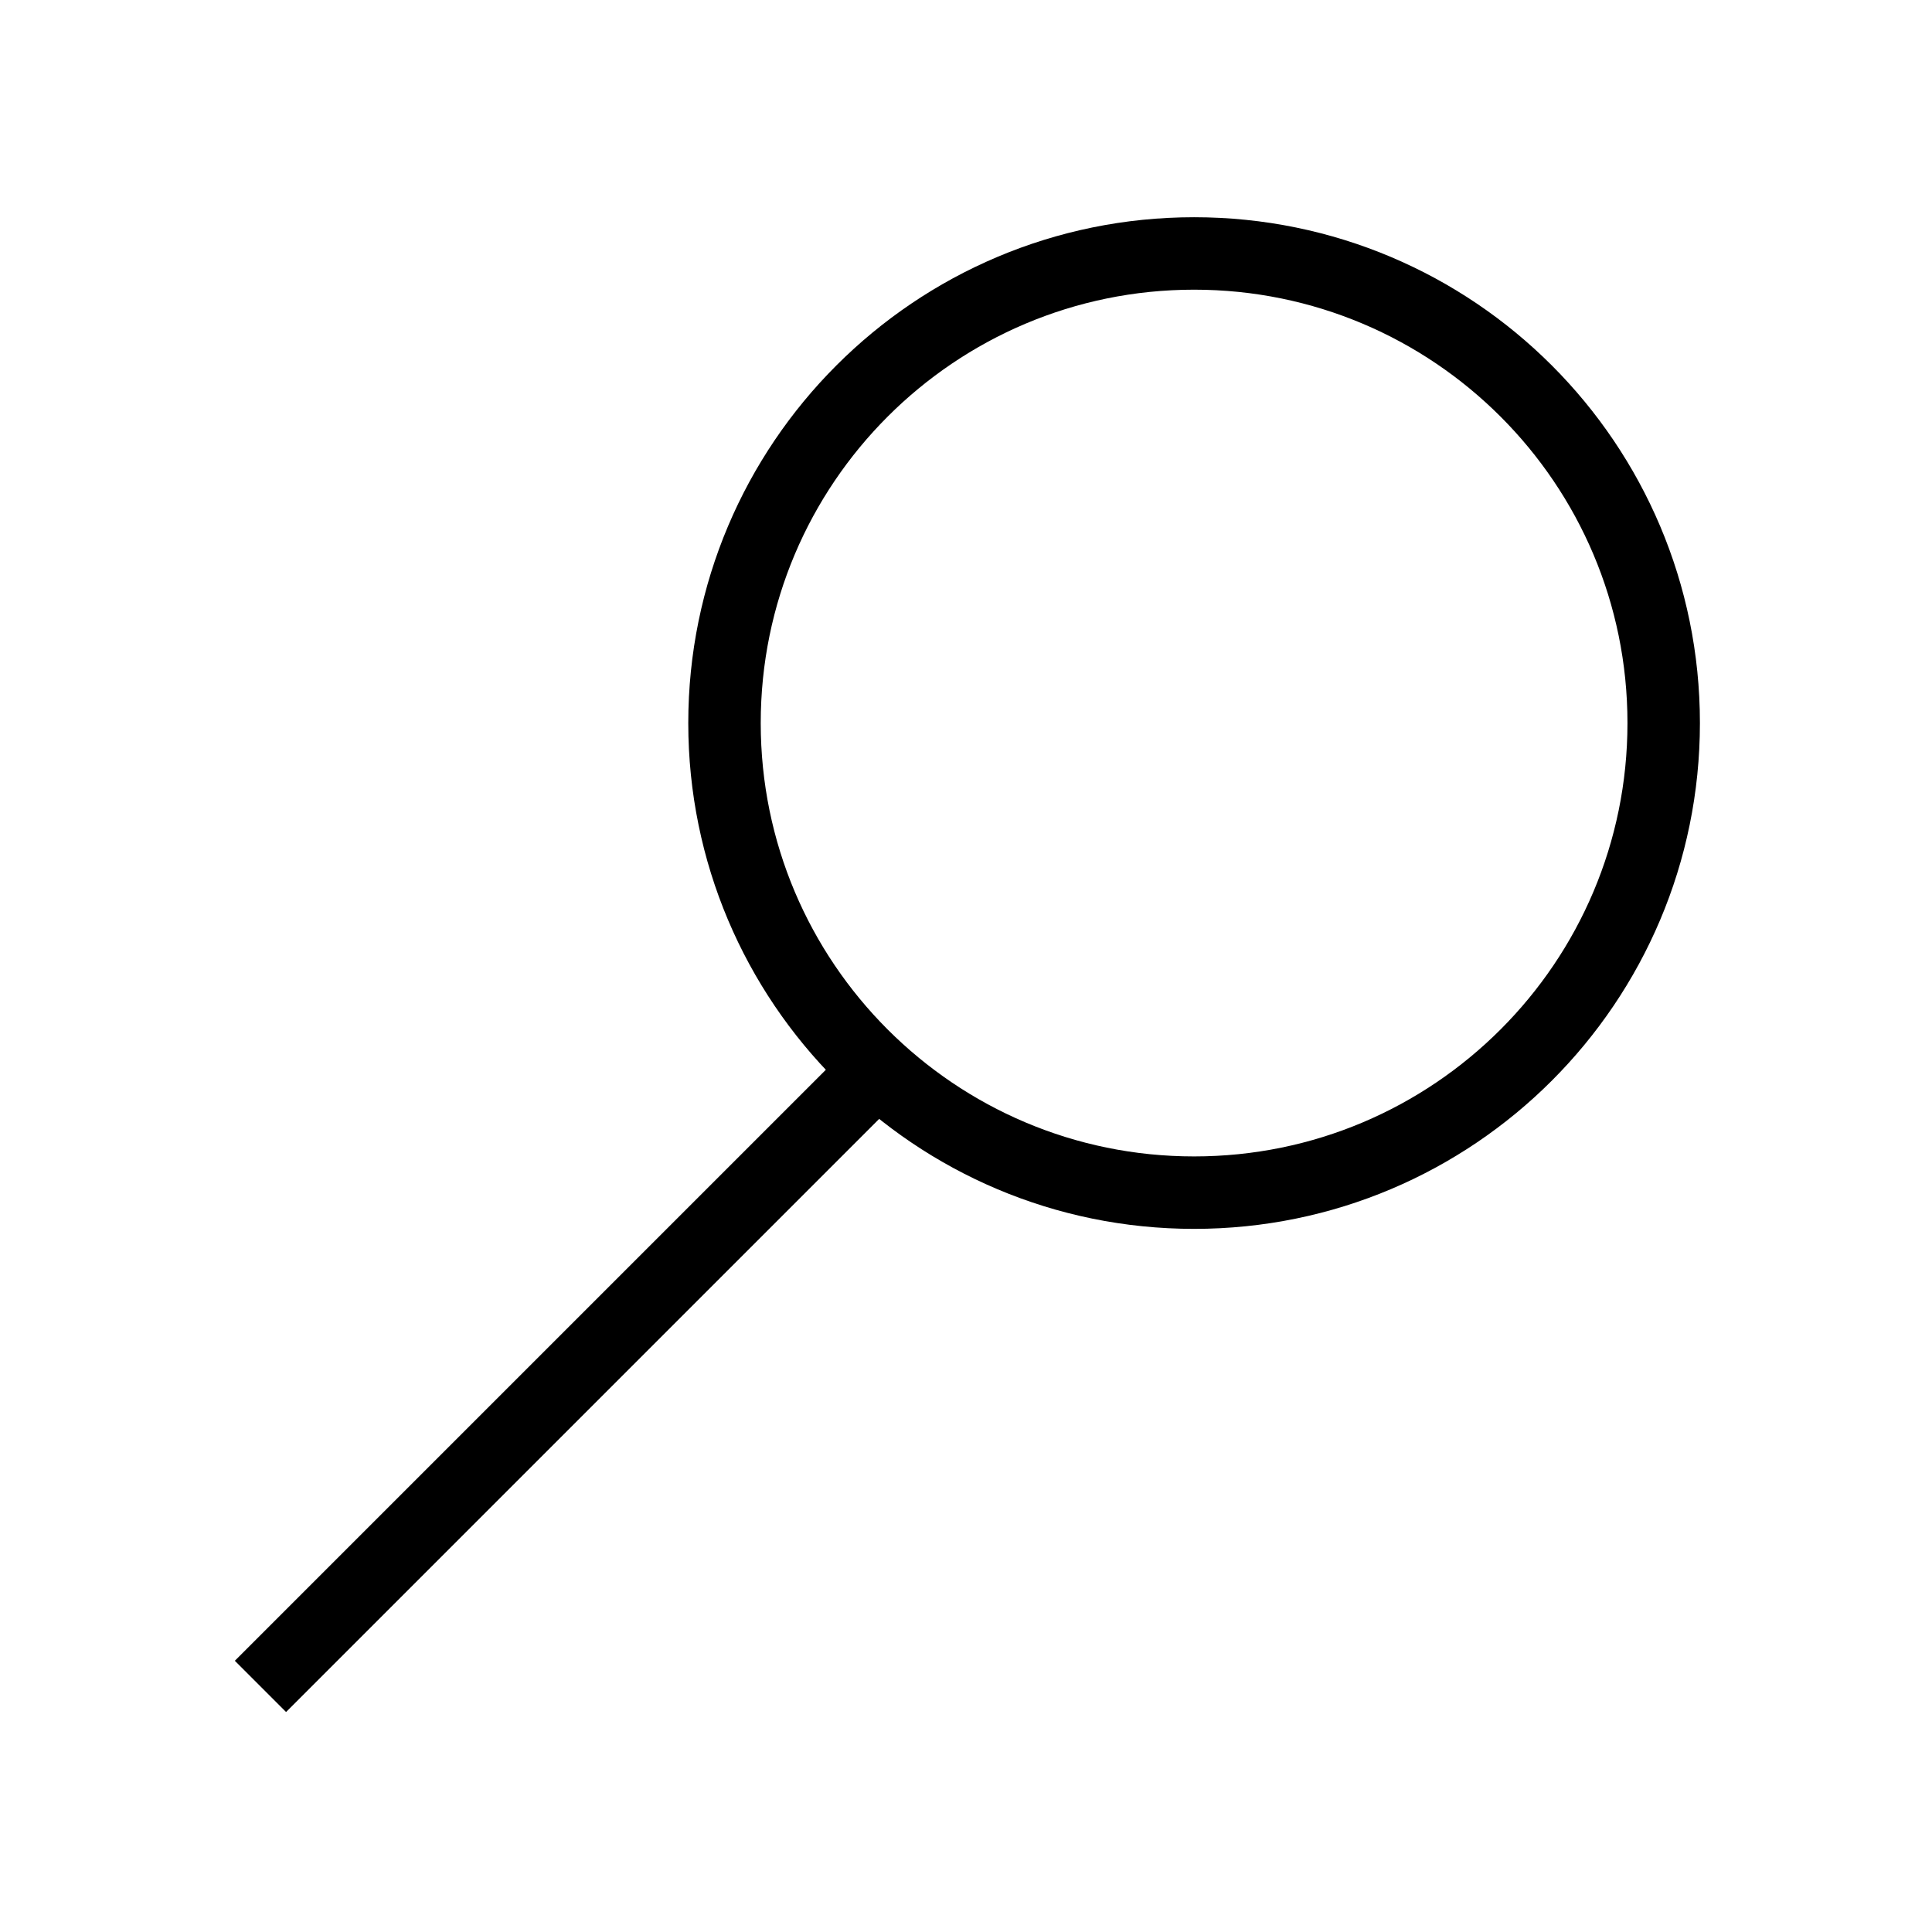
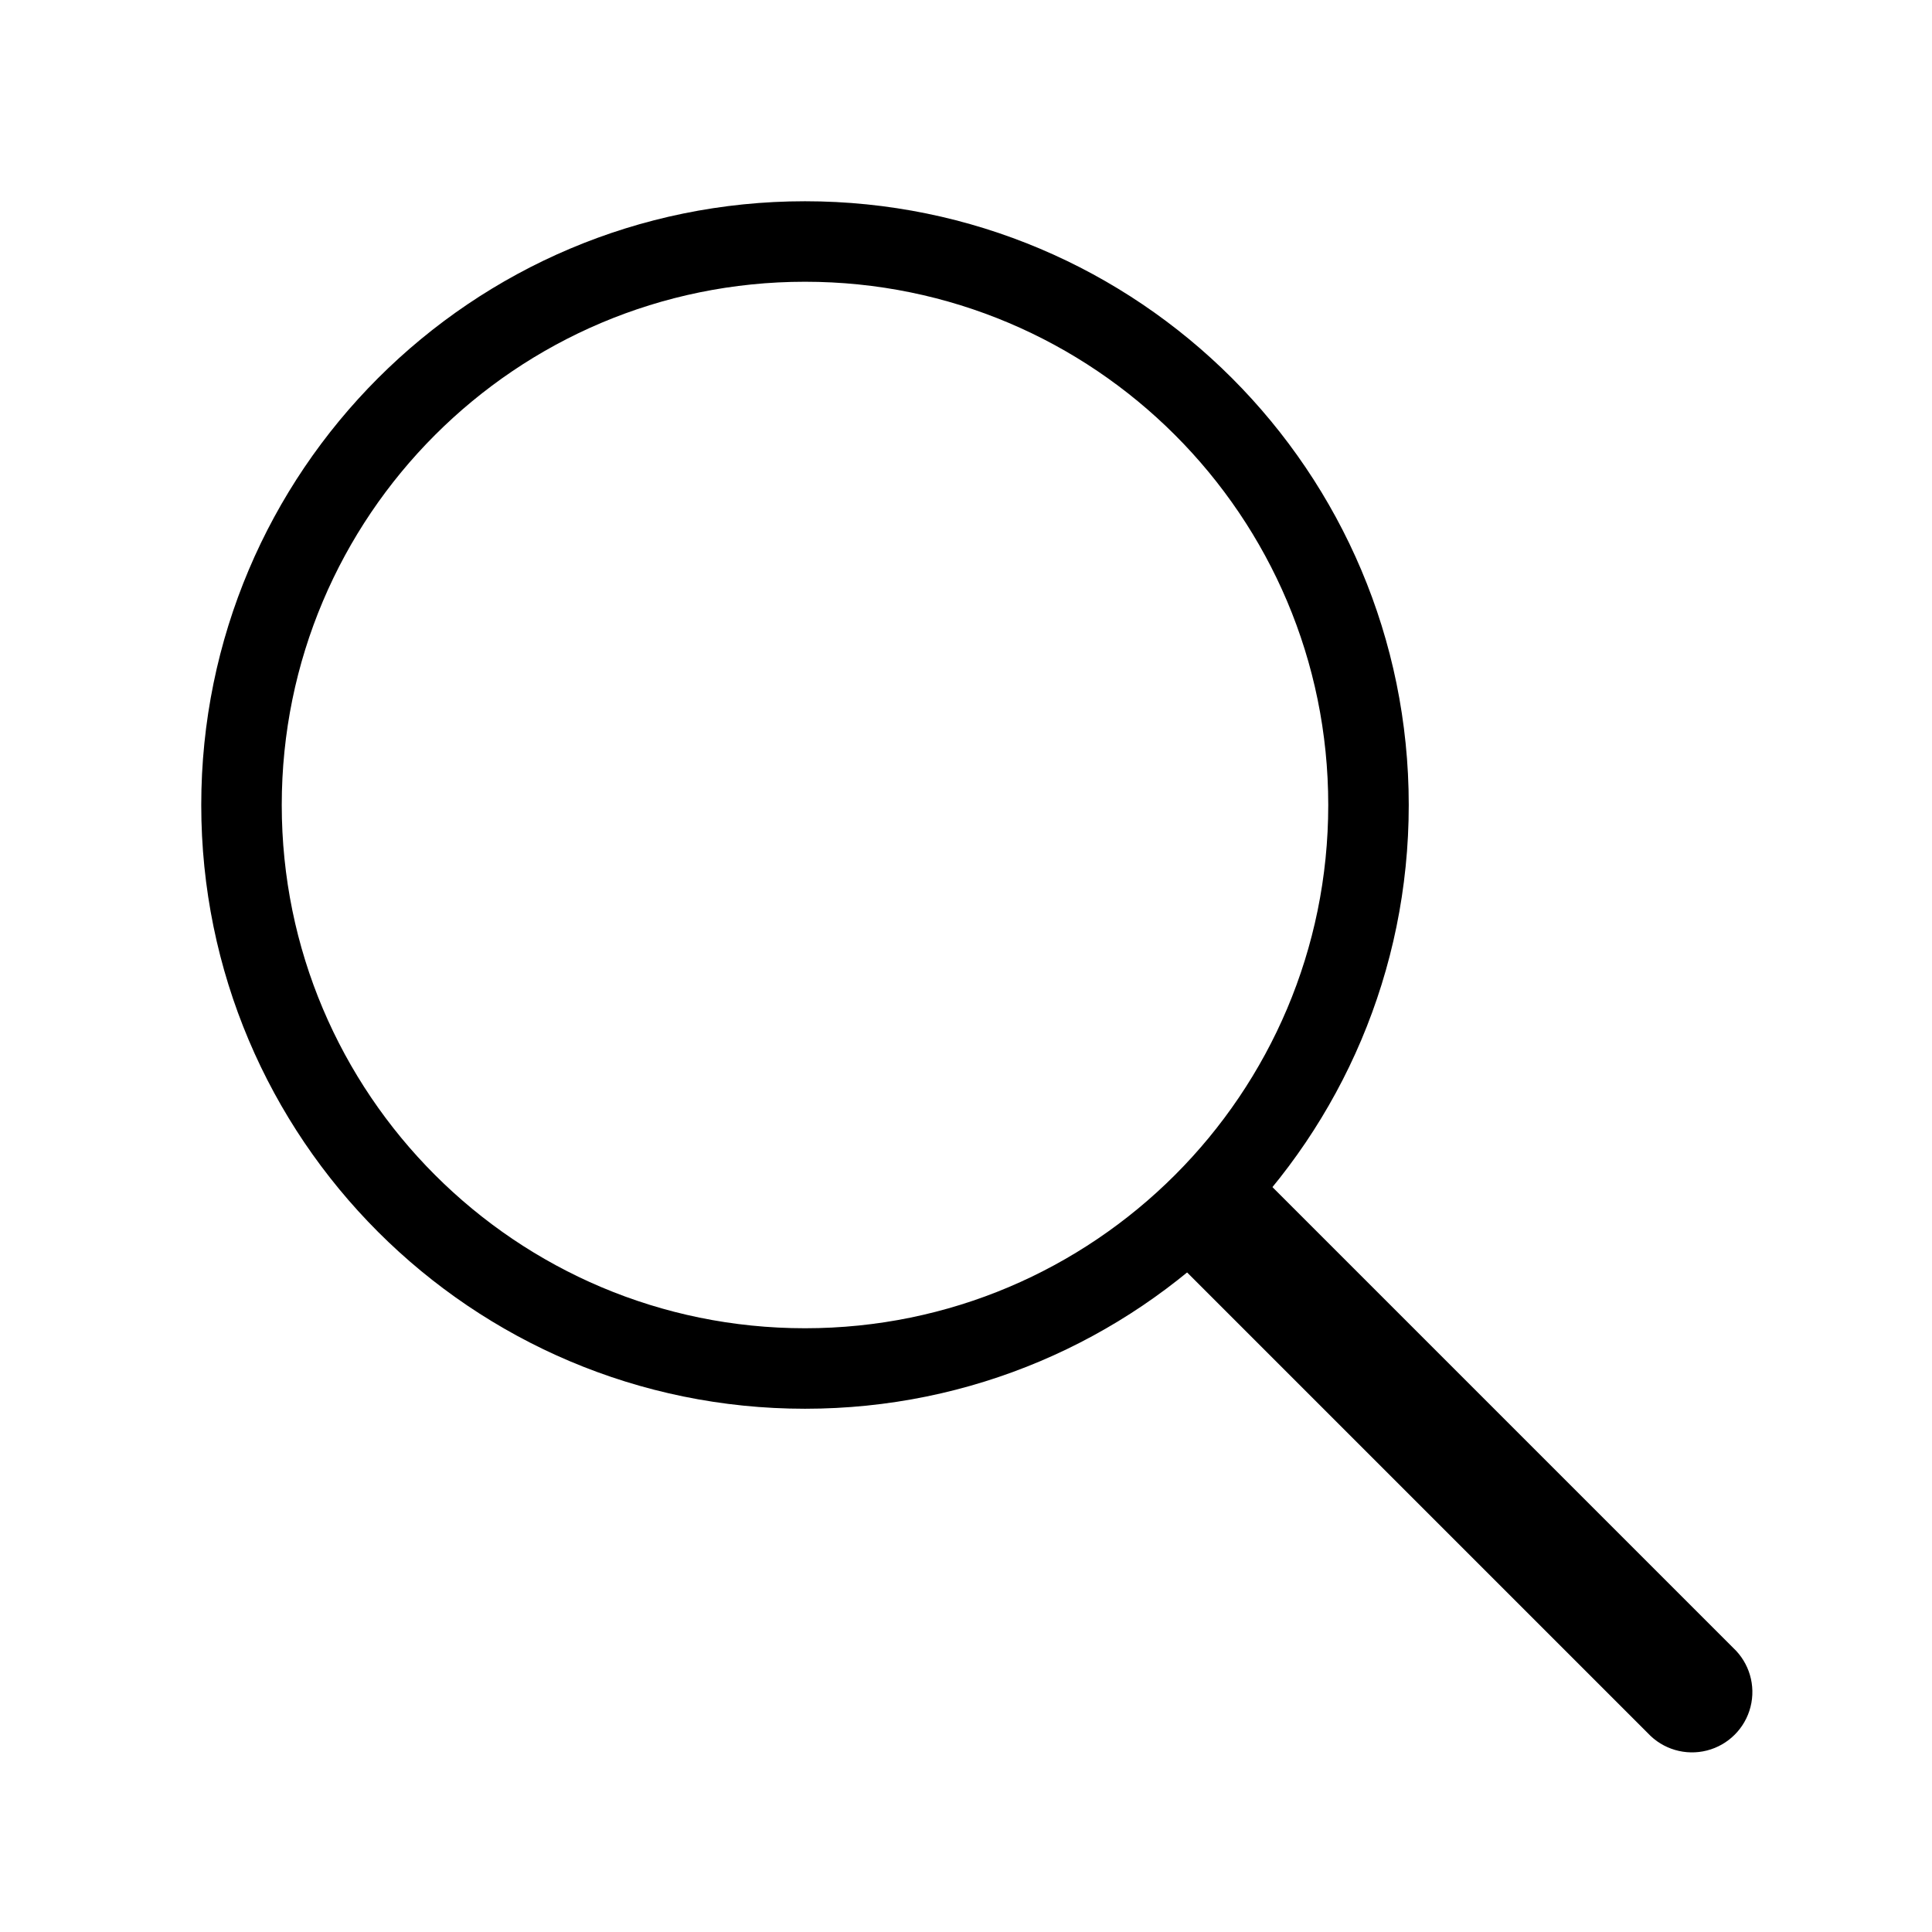
- <svg xmlns="http://www.w3.org/2000/svg" version="1.1" width="48" height="48" viewBox="0 0 48 48" enable-background="new 0 0 24.00 24.00" xml:space="preserve" id="svg4">
-   <defs id="defs8" />
-   <circle style="fill:none;stroke:#000000;stroke-width:1.8;stroke-linejoin:round;stroke-opacity:1;stroke-miterlimit:4;stroke-dasharray:none" id="path833" cx="29.667" cy="17.964" r="11.667" />
-   <path style="fill:none;stroke:#000000;stroke-width:1.8;stroke-linecap:butt;stroke-linejoin:miter;stroke-opacity:1;stroke-miterlimit:4;stroke-dasharray:none" d="M 6.471,41.898 21.471,26.898" id="path835" />
+ <svg xmlns="http://www.w3.org/2000/svg" width="24" height="24" viewBox="0 0 24 24">
+   <g fill="none">
+     <path stroke="#000000" stroke-width="1" d="M17 10a7 7 0 1 1-14 0a7 7 0 0 1 14 0Z" />
+     <path fill="#000000" d="M20.47 21.53a.75.75 0 1 0 1.06-1.06L21 21zM15 15l-.53.53l6 6L21 21l.53-.53l-6-6z" />
+   </g>
</svg>
